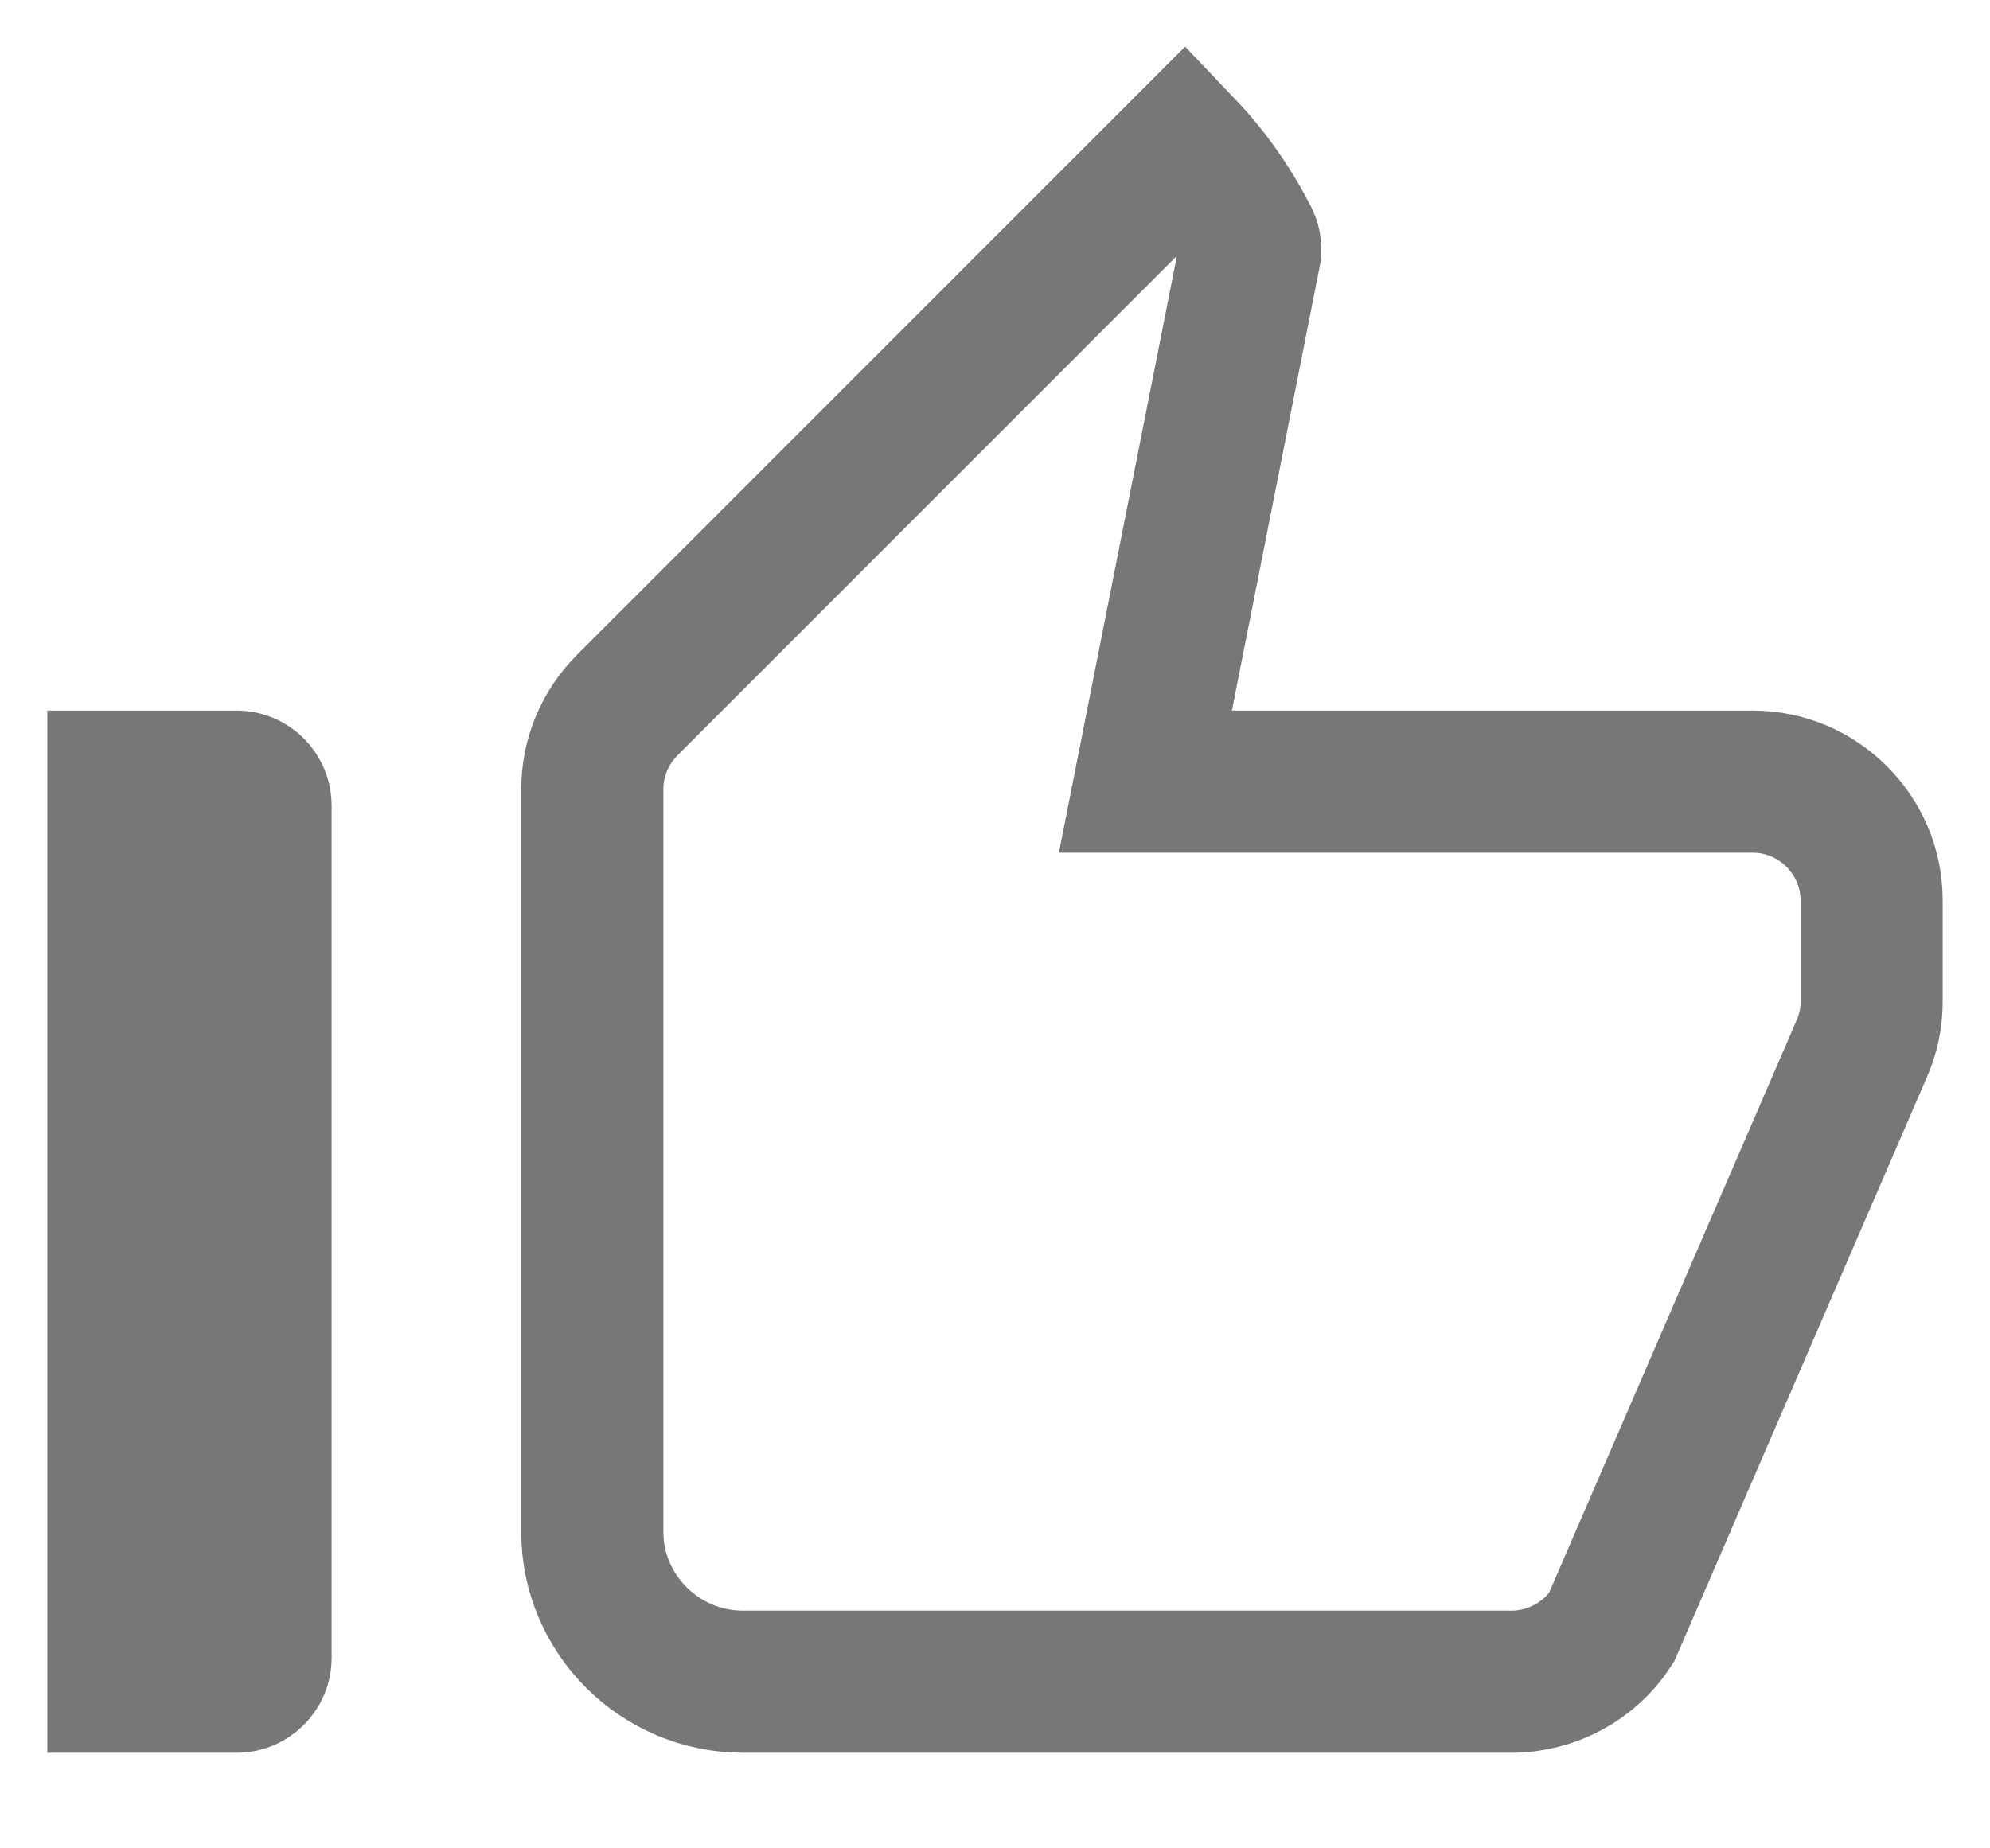
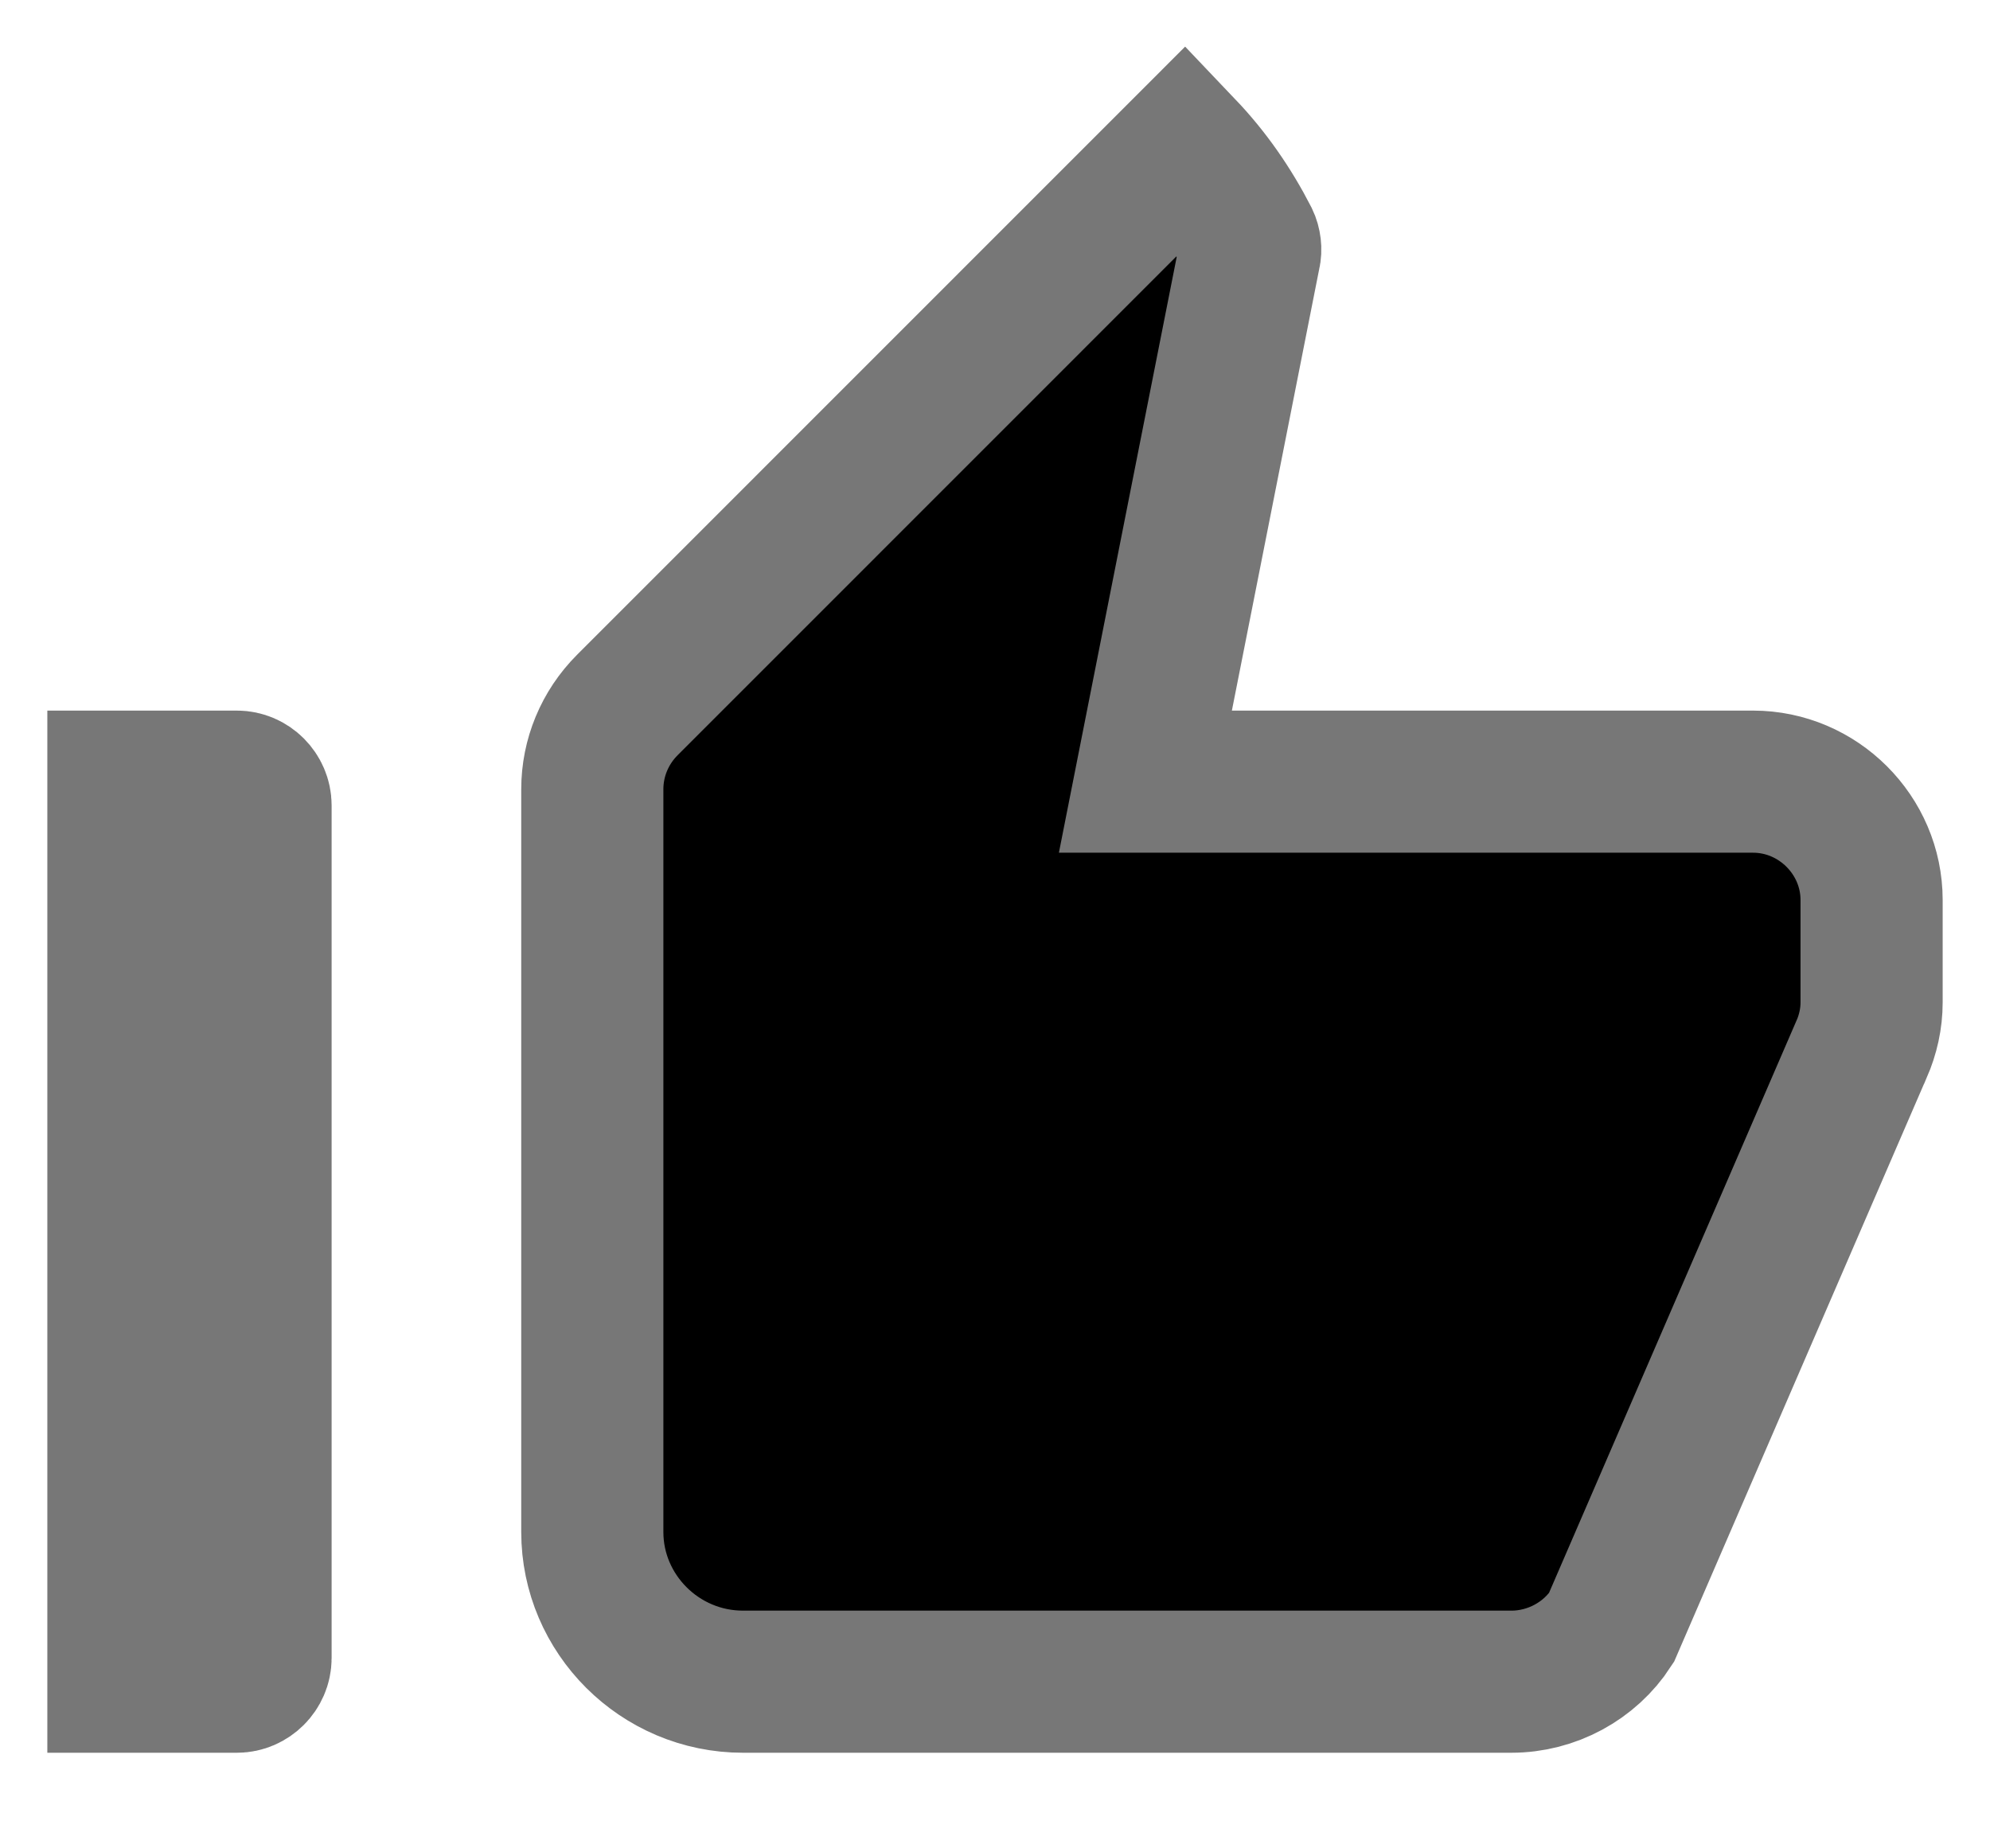
- <svg xmlns="http://www.w3.org/2000/svg" width="current" height="current" viewBox="0 0 14 13" fill="none">
+ <svg xmlns="http://www.w3.org/2000/svg" width="current" height="current" viewBox="0 0 14 13" fill="current">
  <path d="M13.096 7.385L13.094 7.388L11.336 11.454C11.184 11.688 10.916 11.833 10.633 11.833H5.227C4.641 11.833 4.167 11.356 4.167 10.78V5.553C4.167 5.333 4.254 5.12 4.414 4.96L8.329 1.044C8.509 1.233 8.658 1.447 8.78 1.685C8.795 1.716 8.8 1.757 8.792 1.789L8.792 1.789L8.789 1.803L8.176 4.903L8.058 5.5H8.667H12.333C12.79 5.5 13.167 5.876 13.167 6.333V7.053C13.167 7.168 13.142 7.279 13.096 7.385ZM1.667 11.833H0.833V5.5H1.667C1.757 5.5 1.833 5.576 1.833 5.667V11.667C1.833 11.757 1.757 11.833 1.667 11.833Z" stroke="#777777" />
</svg>
